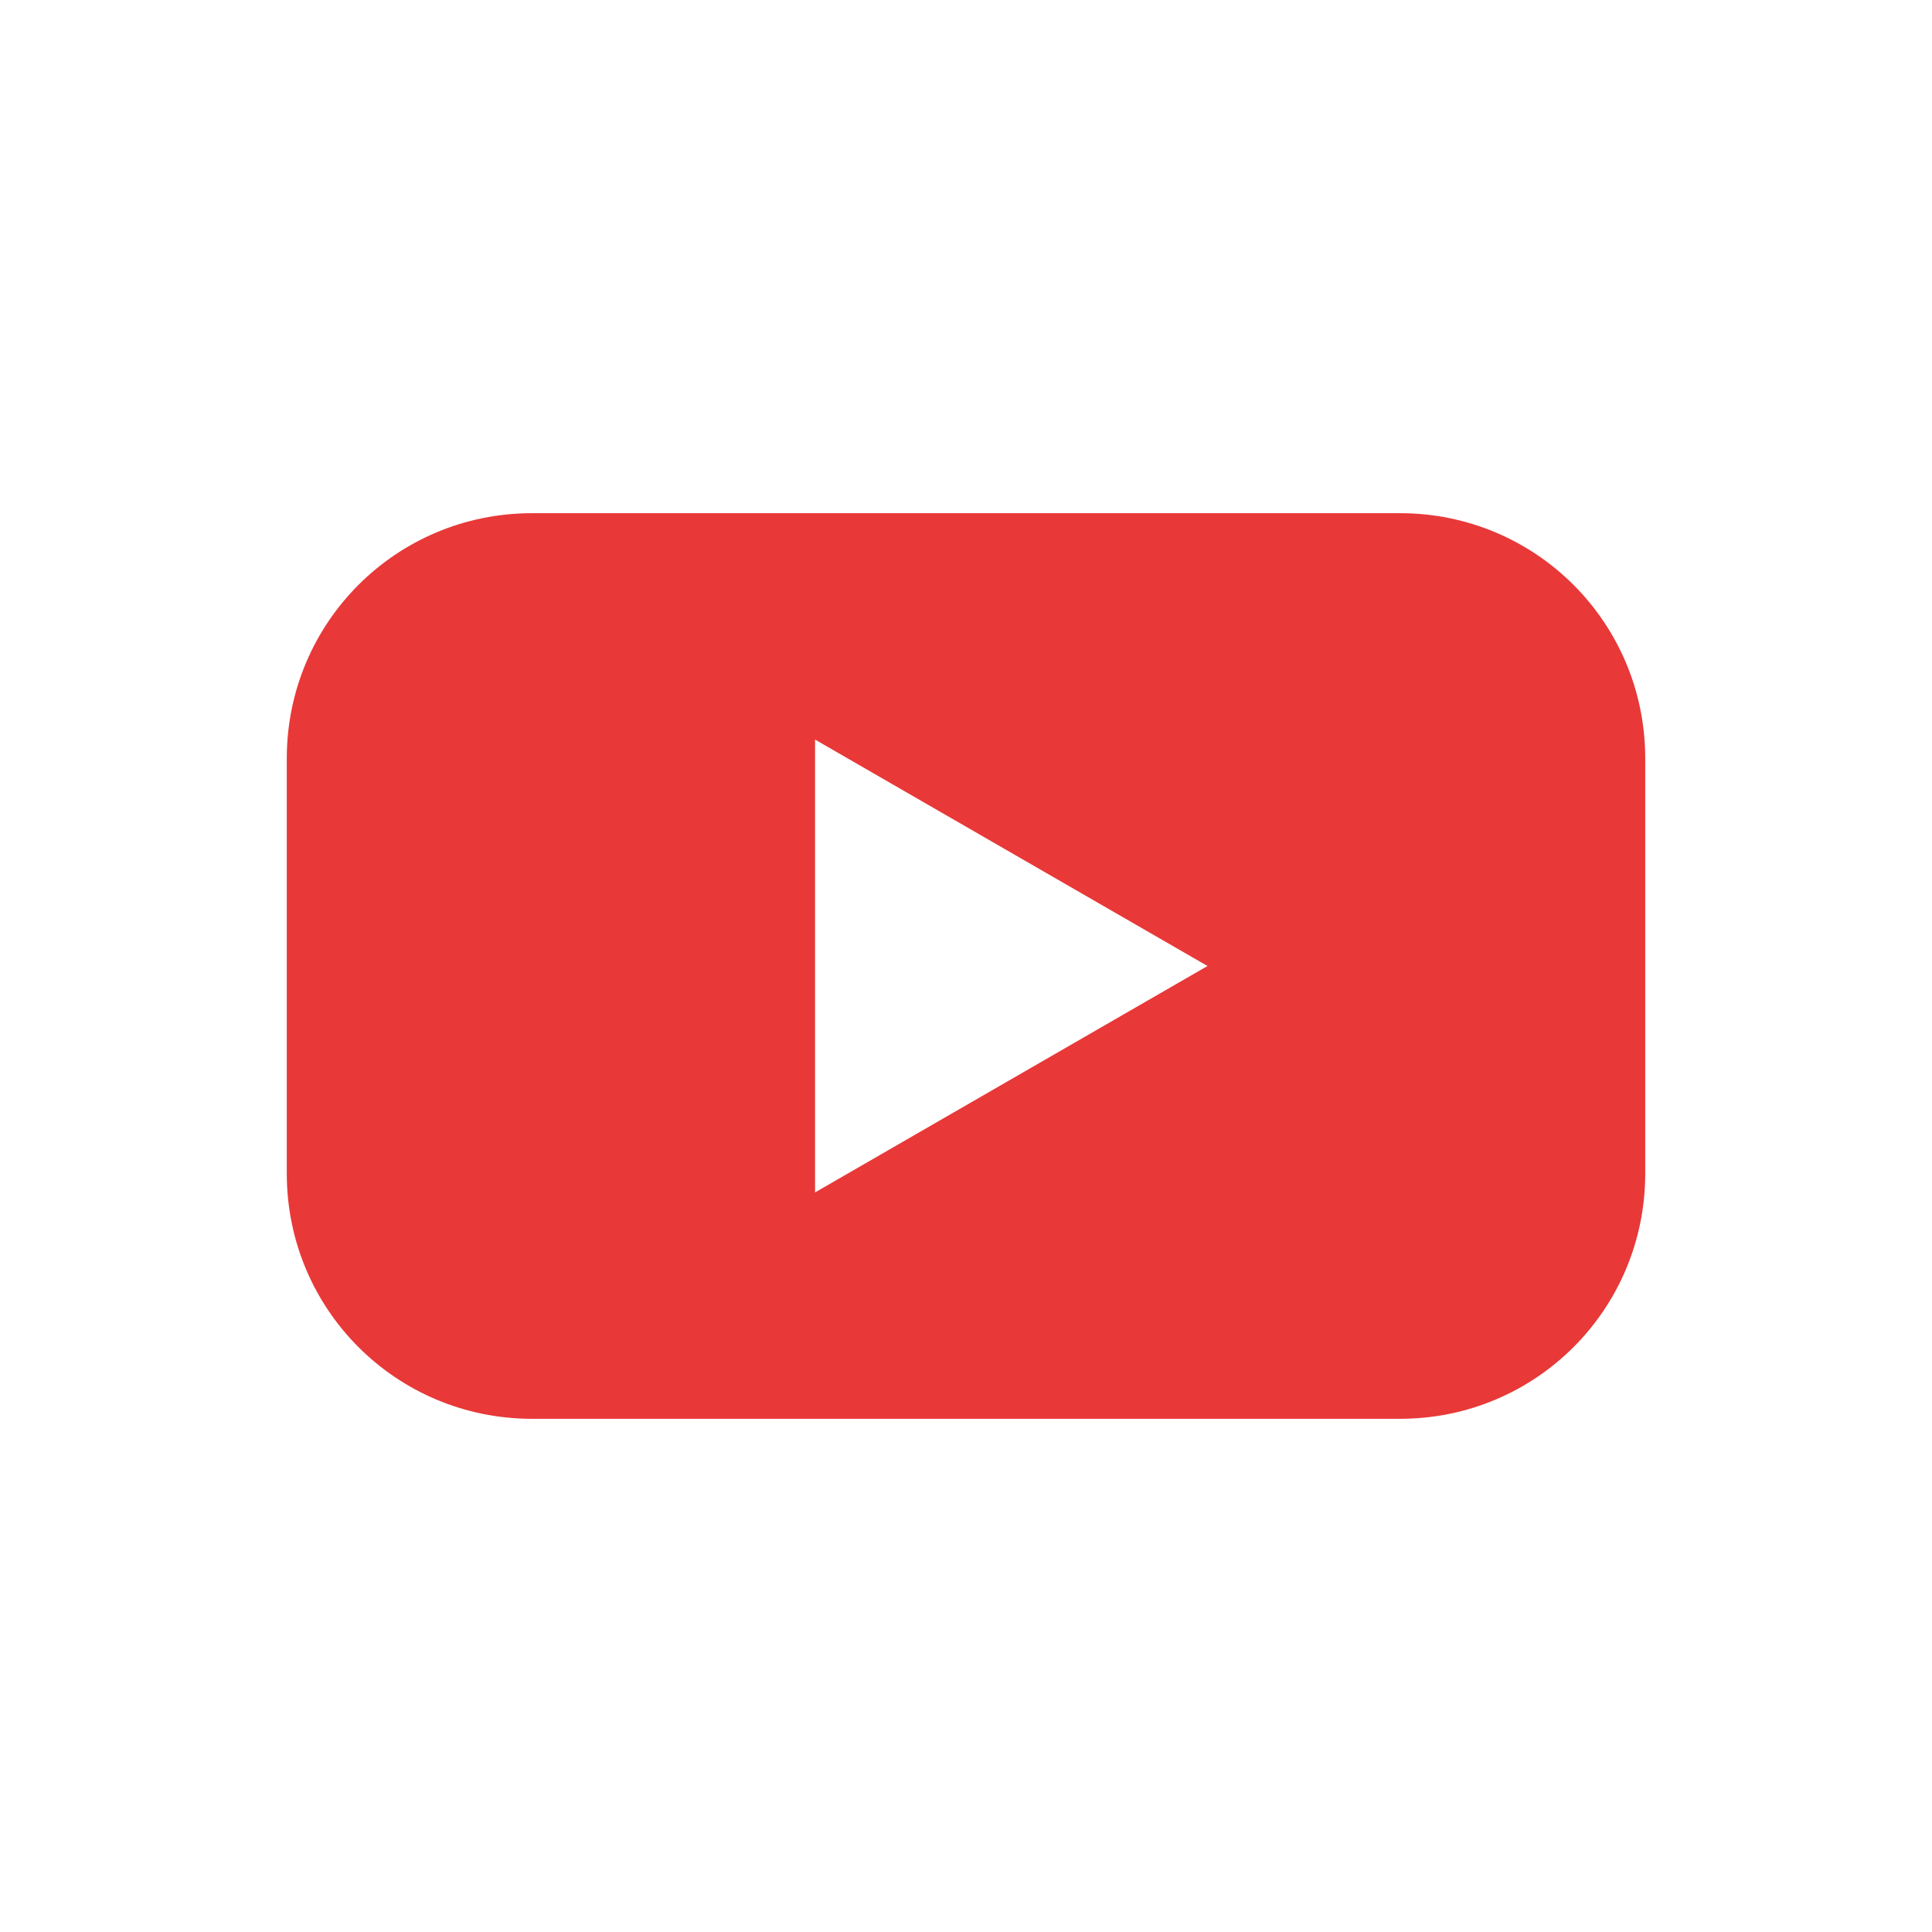
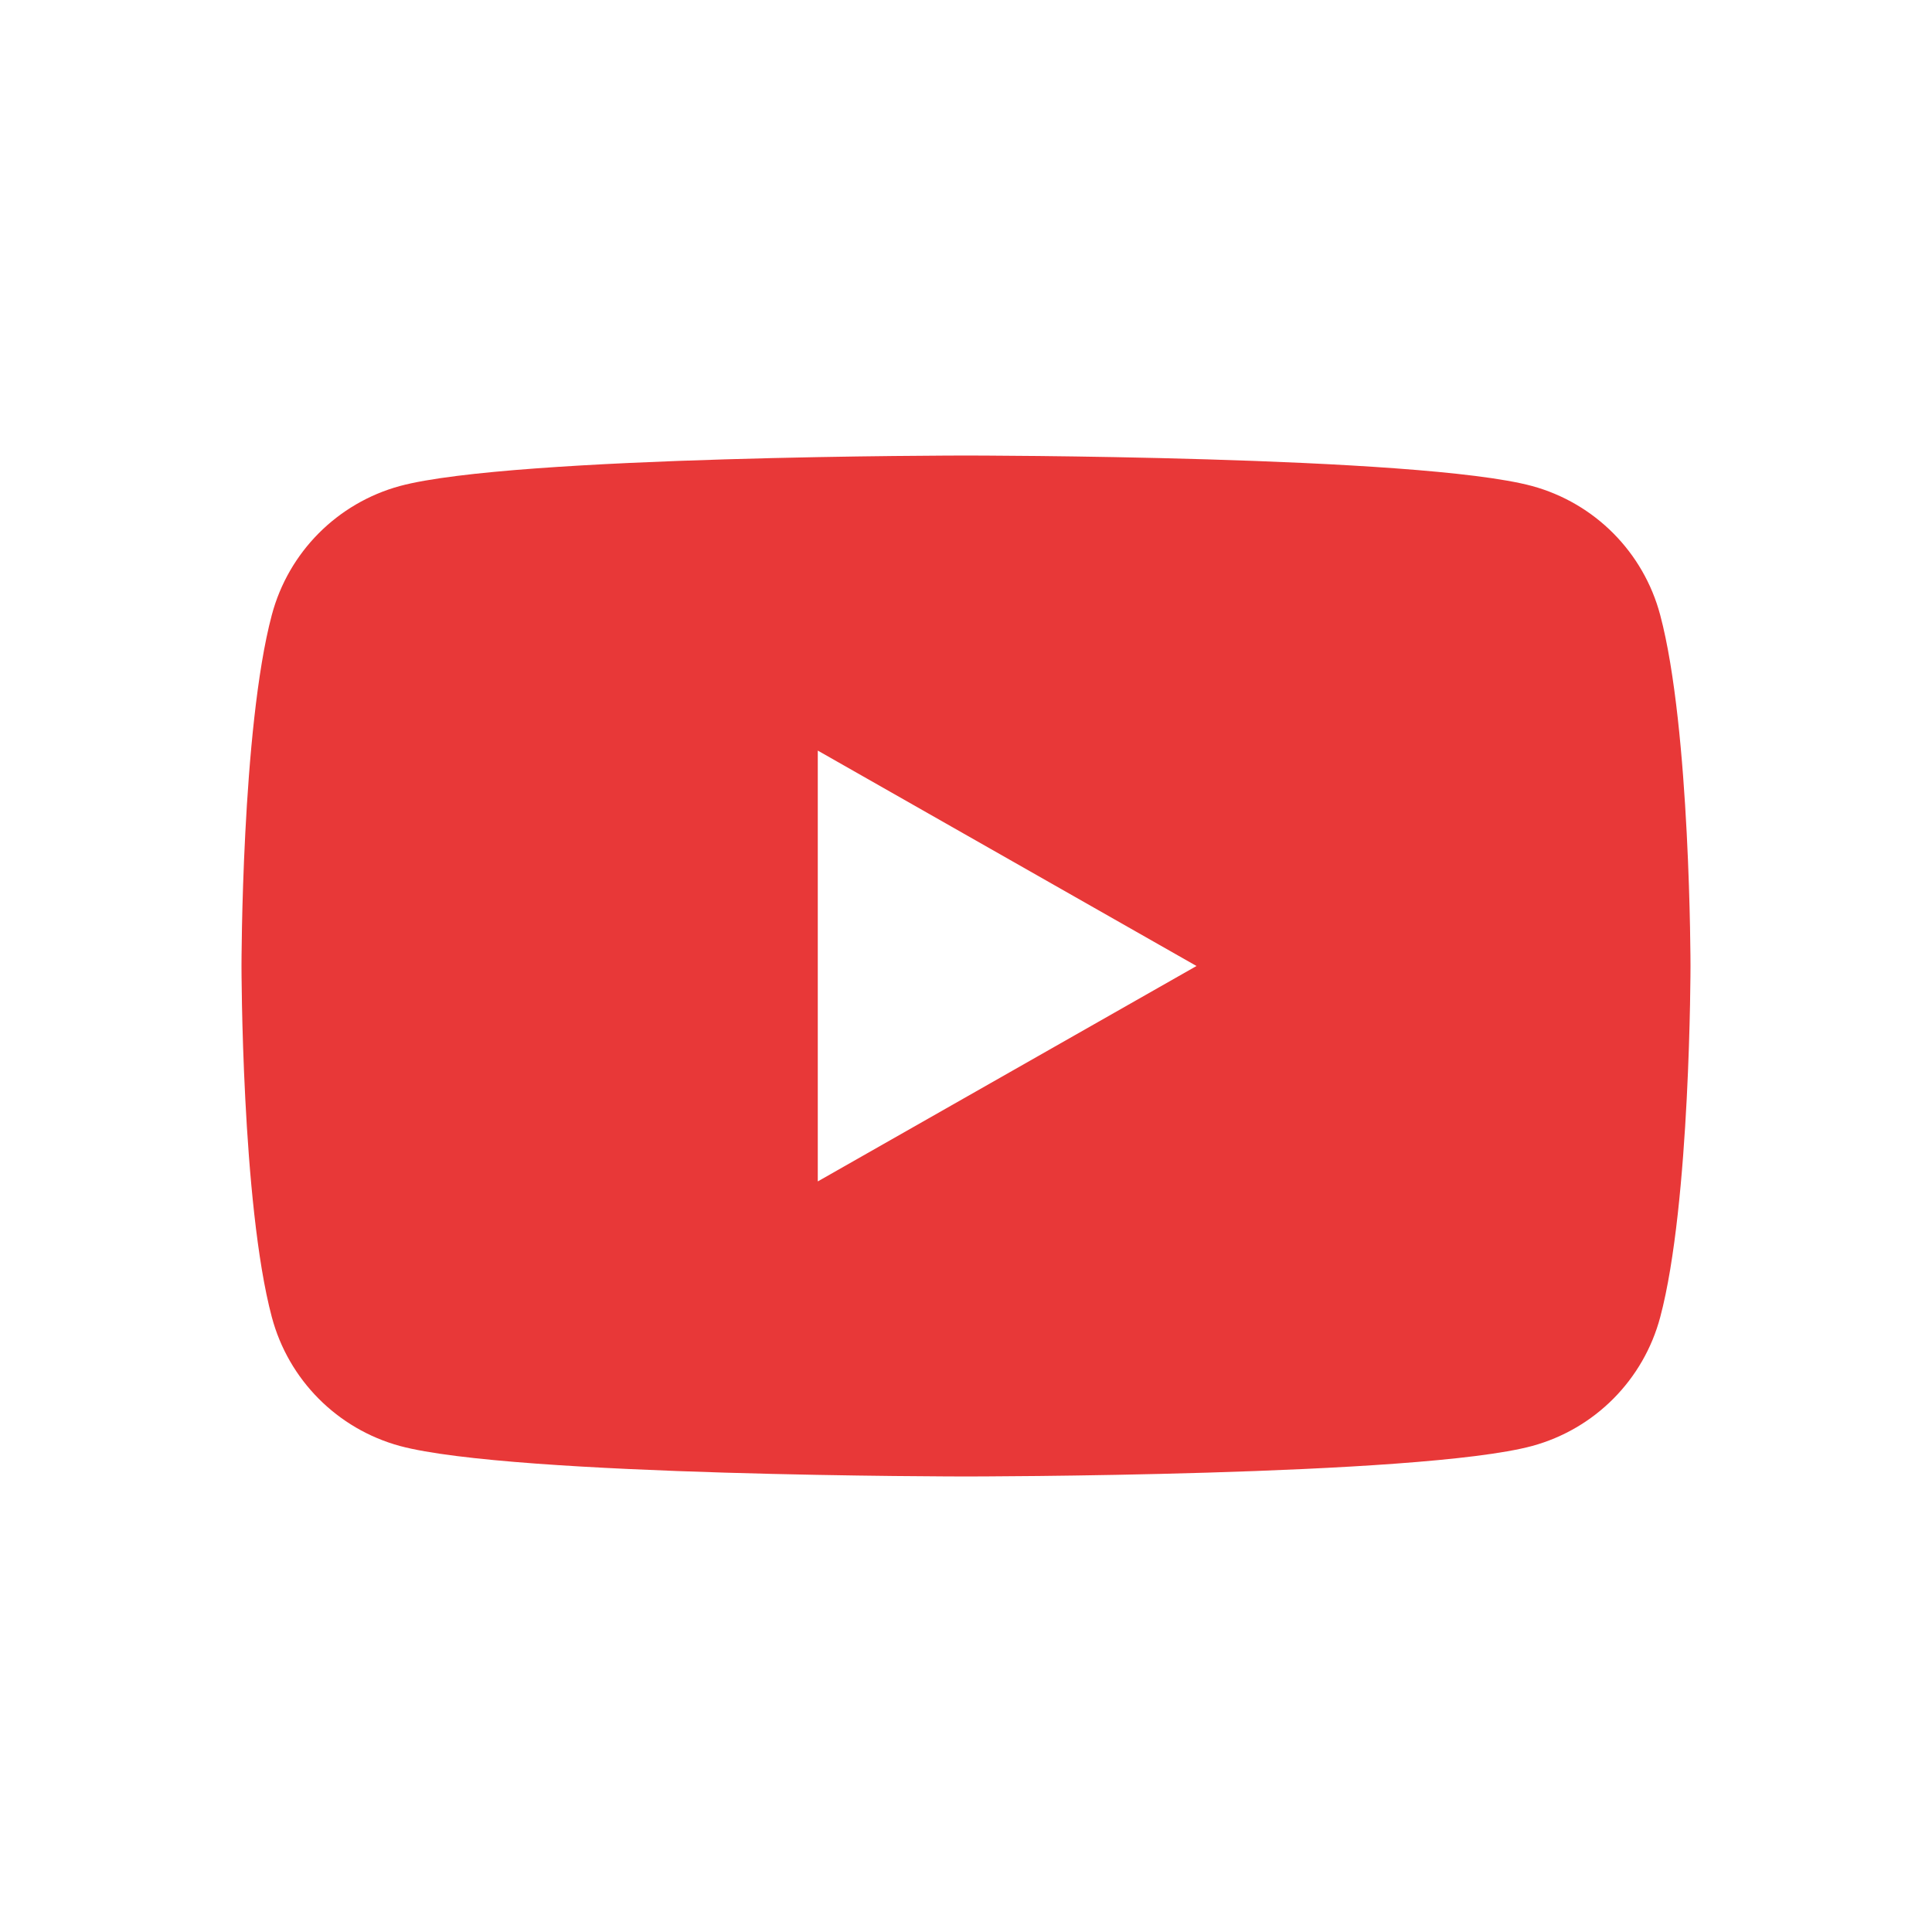
<svg xmlns="http://www.w3.org/2000/svg" width="1024" height="1024" viewBox="0 0 1024 1024">
-   <path fill-rule="evenodd" d="M 282 272 H 742 C 814 272 872 330 872 402 V 622 C 872 694 814 752 742 752 H 282 C 210 752 152 694 152 622 V 402 C 152 330 210 272 282 272 Z M 432 392 V 632 L 640 512 Z" fill="#E83838" />
+   <path transform="translate(128 128) scale(32)" fill-rule="evenodd" d="M23.498 6.186a3.016 3.016 0 0 0-2.122-2.136C19.505 3.545 12 3.545 12 3.545s-7.505 0-9.377.505A3.017 3.017 0 0 0 .502 6.186C0 8.07 0 12 0 12s0 3.93.502 5.814a3.016 3.016 0 0 0 2.122 2.136c1.871.505 9.376.505 9.376.505s7.505 0 9.377-.505a3.015 3.015 0 0 0 2.122-2.136C24 15.93 24 12 24 12s0-3.93-.502-5.814zM9.545 15.568V8.432L15.818 12l-6.273 3.568z" fill="#E83838" />
</svg>
